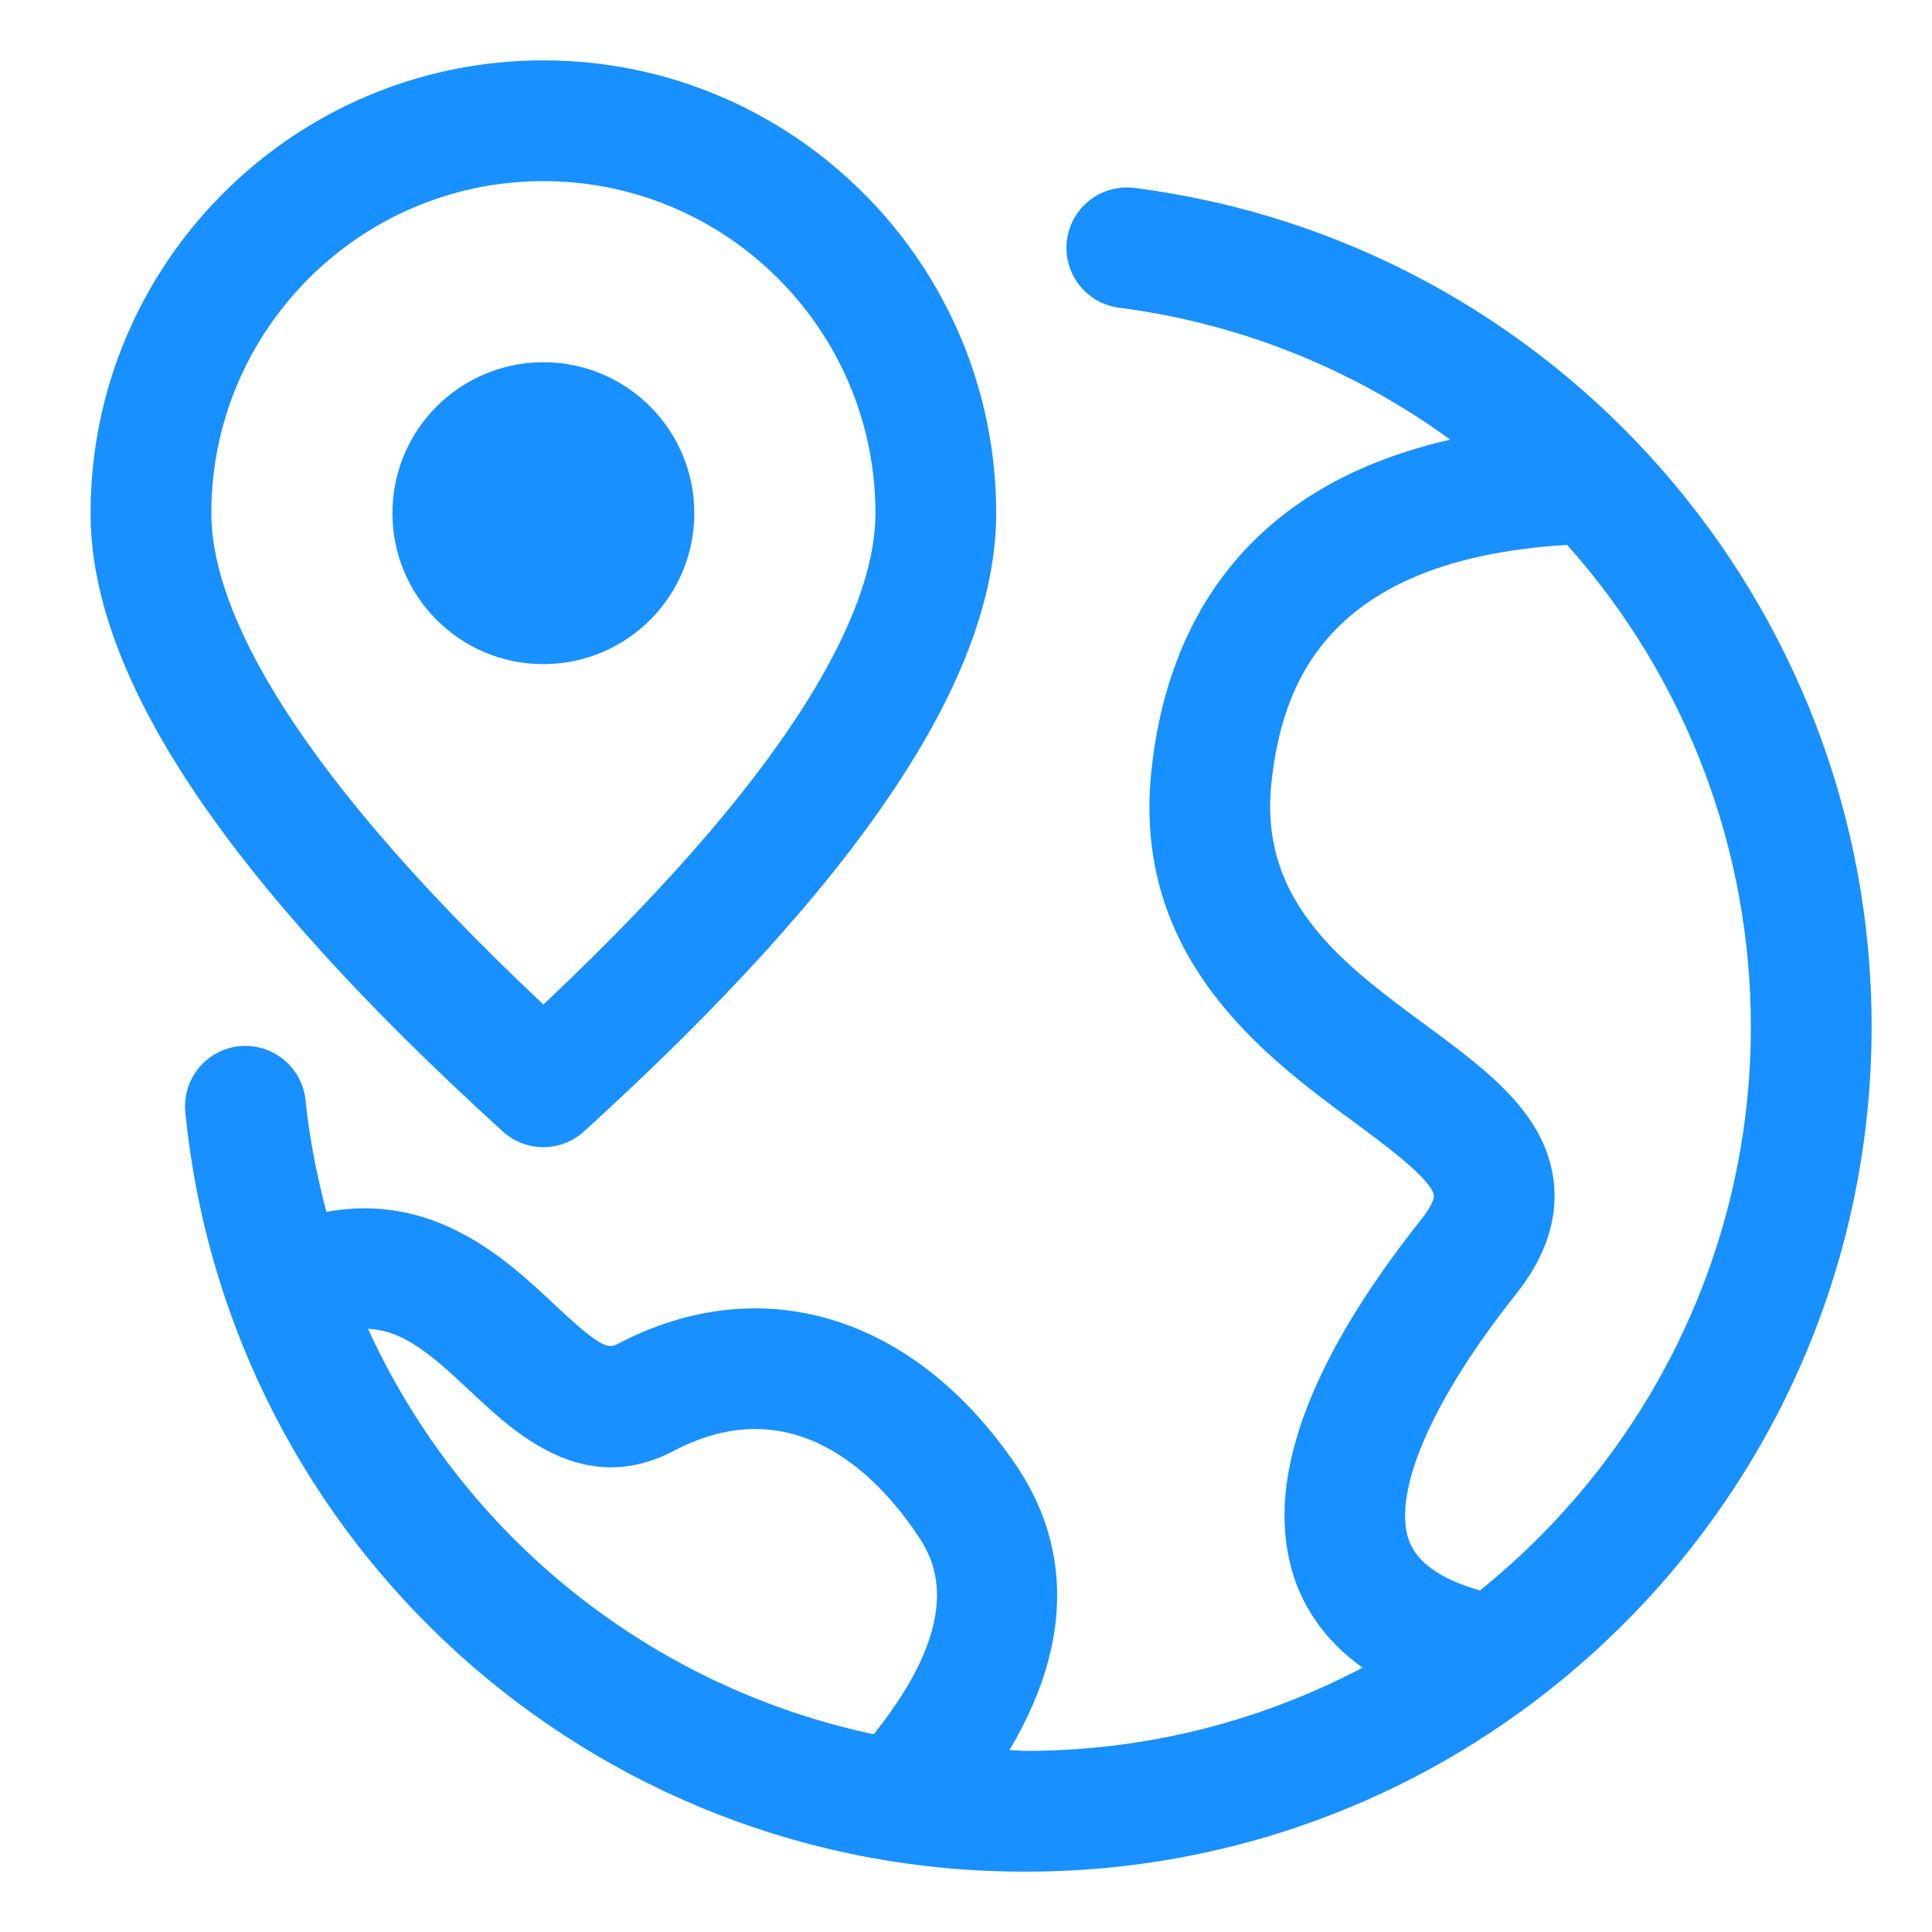
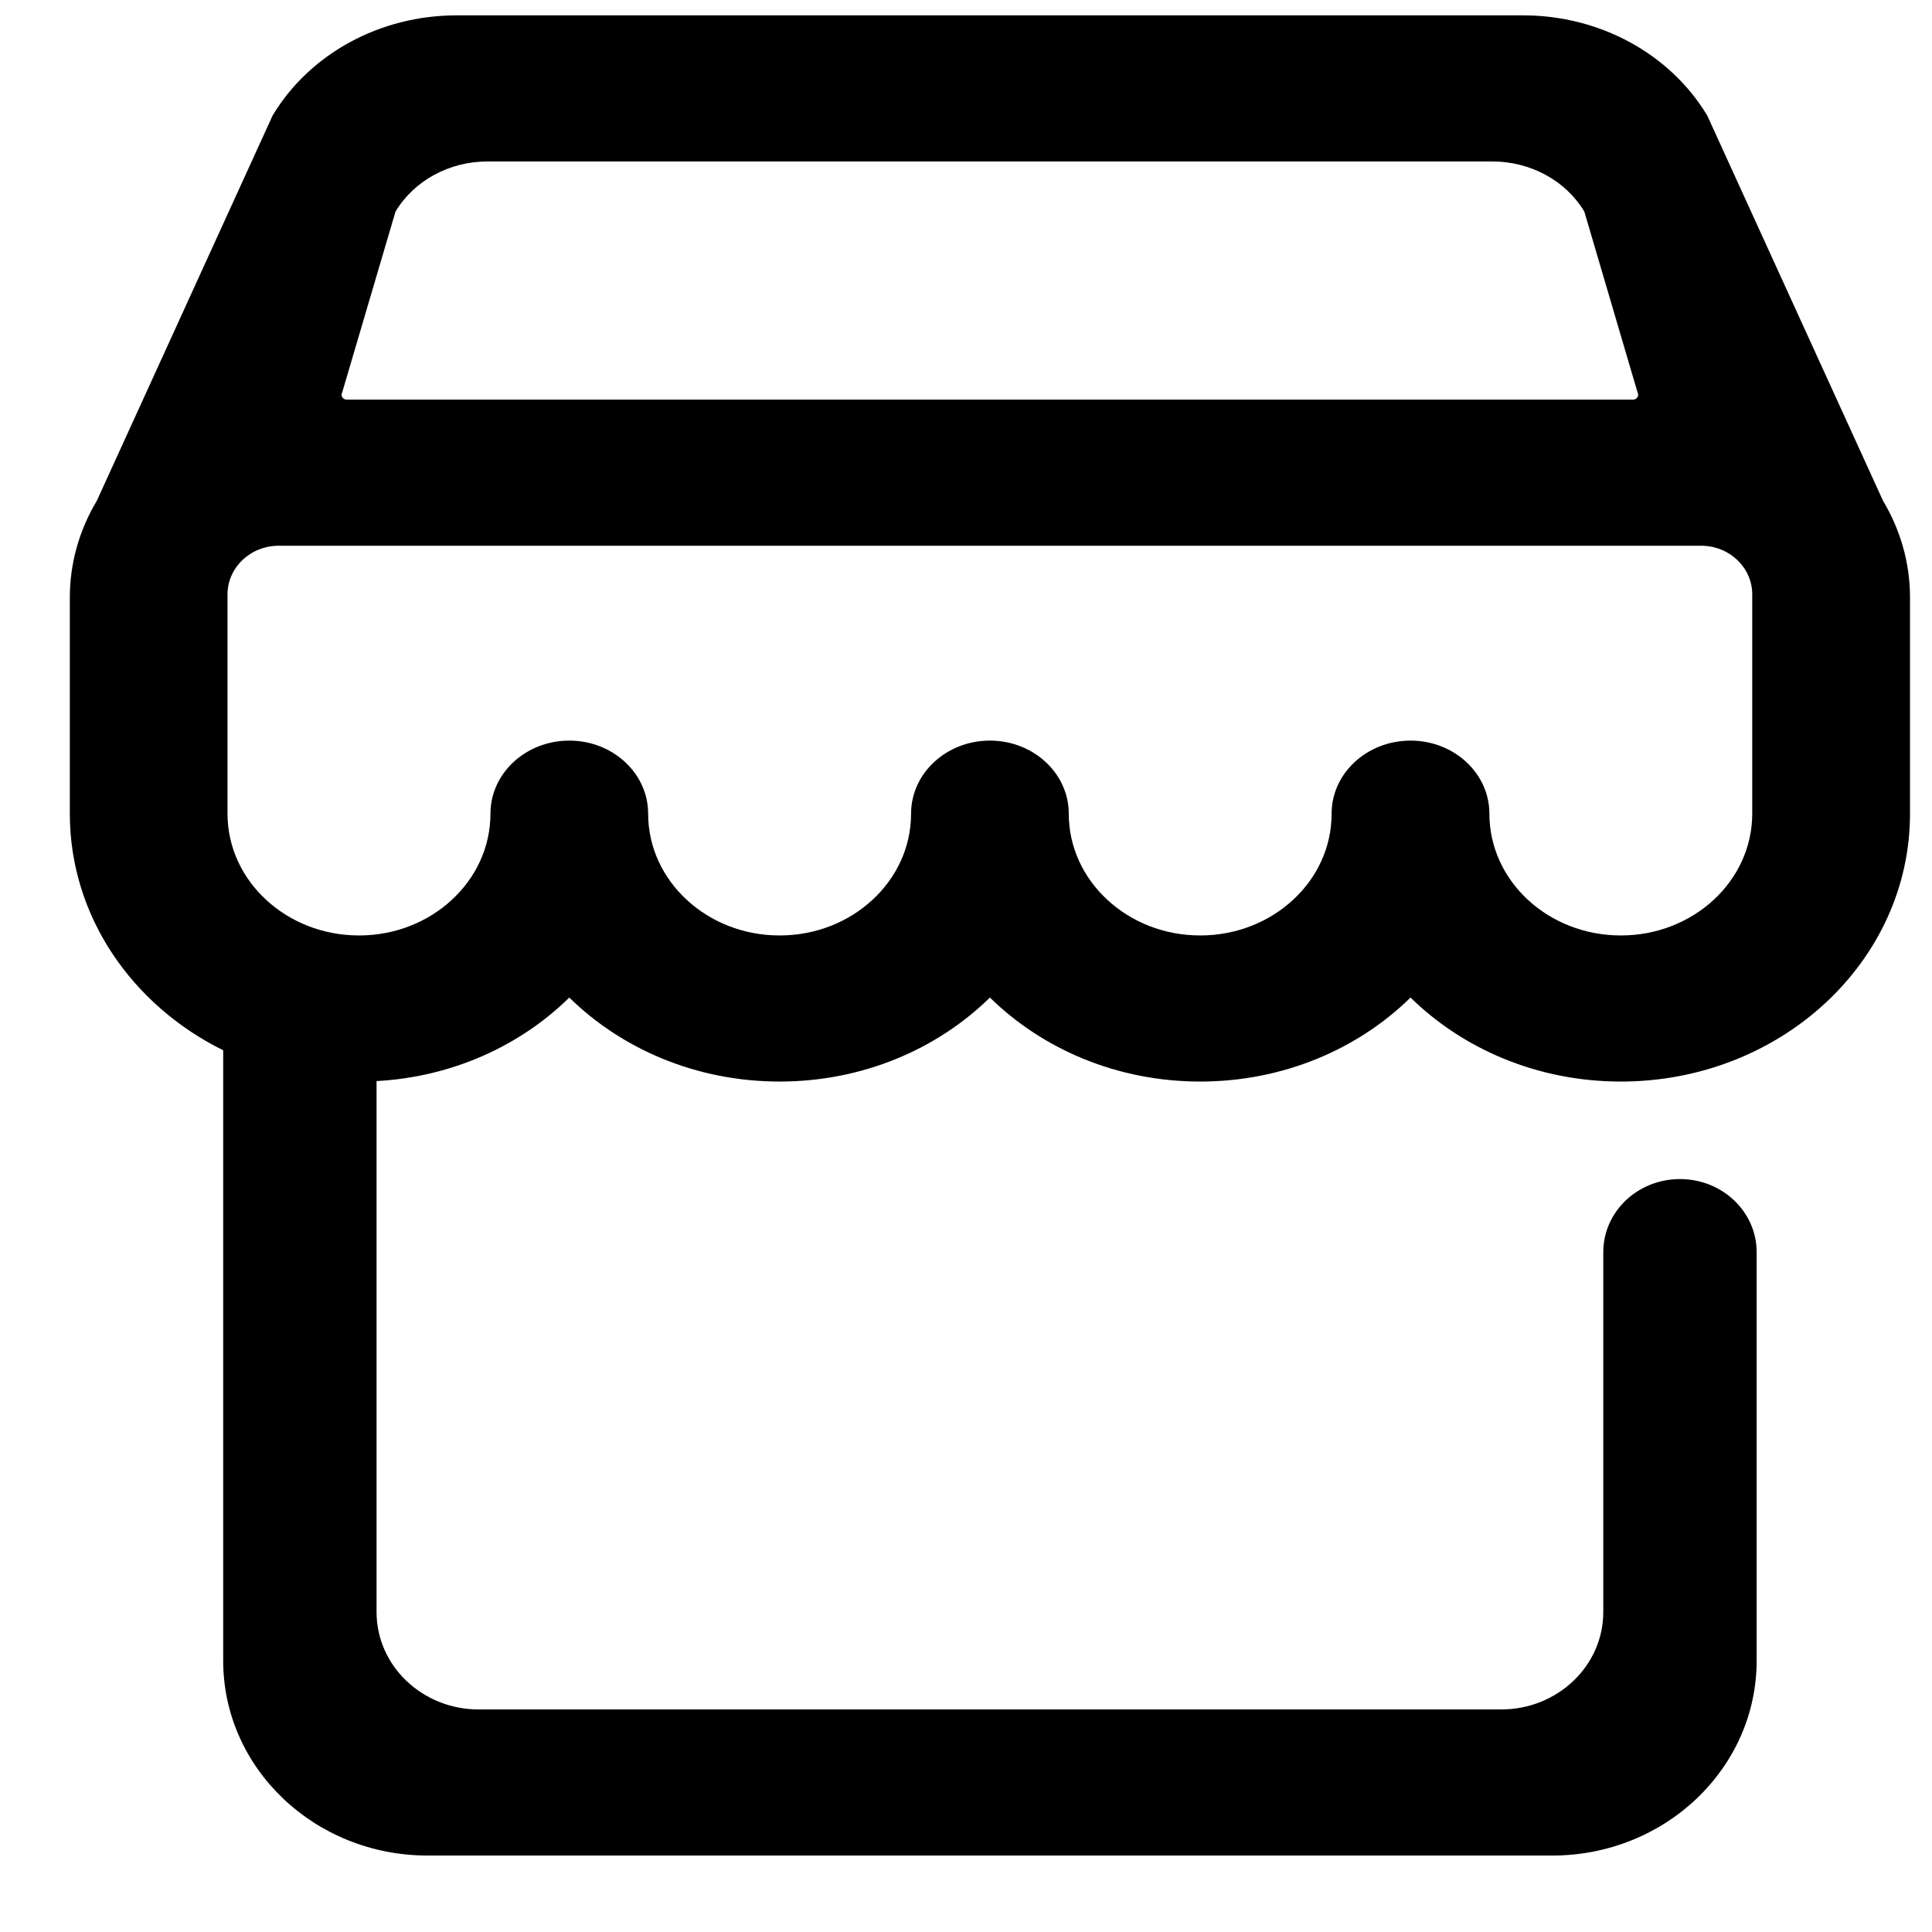
- <svg xmlns="http://www.w3.org/2000/svg" t="1605772241667" class="icon" viewBox="0 0 1024 1024" version="1.1" p-id="9798" width="200" height="200">
-   <path fill="#1890FF" d="M601.024 99.584a32 32 0 0 0-8.064 63.488 380.384 380.384 0 0 1 175.68 69.952C652.896 259.36 617.696 339.072 610.304 408.032c-10.72 99.68 60.224 151.968 107.168 186.56 16.48 12.16 41.376 30.528 42.528 39.104 0.16 1.248-0.992 5.408-6.56 12.416-61.056 76.96-83.808 140.832-67.552 189.952 4.96 14.912 15.296 32.896 36.288 47.84A381.856 381.856 0 0 1 544 928c-3.008 0-5.952-0.352-8.96-0.416 40.096-67.392 25.728-118.304 3.424-151.104-54.08-79.488-134.912-104.128-211.04-64.192-5.28 2.848-9.6 1.696-34.4-21.632-24.448-23.04-63.232-58.944-120.032-48.32-5.024-19.2-8.992-38.88-11.04-59.2a32.128 32.128 0 0 0-35.072-28.64c-17.568 1.792-30.4 17.472-28.64 35.072A446.496 446.496 0 0 0 544 992c247.04 0 448-200.96 448-448 0-225.024-168.064-416.064-390.976-444.416zM195.072 704.32c18.368 0.704 33.12 13.216 54.08 32.928 24 22.624 60.352 56.672 108 31.712 63.328-33.28 107.616 12.992 128.384 43.488 8.128 11.936 28.896 42.592-22.432 106.752a381.856 381.856 0 0 1-268.032-214.88z m589.344 138.656c-20.992-6.016-33.824-15.072-37.824-27.072-8.544-25.76 12.736-74.368 56.928-129.984 15.872-20 22.56-40.416 19.872-60.672-4.736-35.52-35.456-58.176-68-82.144-43.392-32-88.288-65.056-81.504-128.192 5.536-51.264 28.288-118.336 156.704-126.112A383.232 383.232 0 0 1 928 544c0 120.768-56.16 228.544-143.584 298.976z" p-id="9799" />
-   <path fill="#1890FF" d="M266.464 599.68a32 32 0 0 0 43.072 0C456.544 466.016 528 358.816 528 272c0-132.352-107.648-240-240-240S48 139.648 48 272c0 86.816 71.456 194.016 218.464 327.68zM288 96c97.056 0 176 78.944 176 176 0 43.872-31.232 124.128-176 260.416C143.232 396.128 112 315.872 112 272c0-97.056 78.944-176 176-176z" p-id="9800" />
-   <path fill="#1890FF" d="M208 272a80 80 0 1 0 160 0 80 80 0 1 0-160 0z" p-id="9801" />
+ <svg xmlns="http://www.w3.org/2000/svg" width="21px" height="21px">
+   <path fill-rule="evenodd" d="M2.426,11.416 C1.434,10.926 0.759,9.958 0.759,8.844 L0.759,6.494 C0.759,6.126 0.860,5.764 1.052,5.444 L2.963,1.256 C3.366,0.584 4.131,0.167 4.961,0.167 L16.558,0.167 C17.388,0.167 18.153,0.584 18.557,1.256 L20.468,5.444 C20.660,5.764 20.761,6.126 20.761,6.494 L20.761,8.844 C20.761,10.453 19.353,11.756 17.618,11.756 C16.717,11.756 15.905,11.405 15.332,10.843 C14.759,11.405 13.946,11.756 13.046,11.756 C12.145,11.756 11.333,11.405 10.760,10.843 C10.187,11.405 9.375,11.756 8.474,11.756 C7.573,11.756 6.761,11.405 6.188,10.843 C5.656,11.366 4.917,11.706 4.093,11.751 L4.093,17.522 C4.093,18.107 4.590,18.581 5.204,18.581 L16.316,18.581 C16.930,18.581 17.427,18.107 17.427,17.522 L17.427,13.610 C17.427,13.171 17.800,12.816 18.260,12.816 C18.721,12.816 19.094,13.171 19.094,13.610 L19.094,18.051 C19.094,19.221 18.099,20.169 16.872,20.169 L4.648,20.169 C3.421,20.169 2.426,19.221 2.426,18.051 L2.426,11.416 L2.426,11.416 ZM18.491,5.932 L3.029,5.932 C2.722,5.932 2.473,6.169 2.473,6.461 L2.473,8.844 C2.473,9.210 2.633,9.541 2.892,9.780 C3.151,10.020 3.508,10.168 3.902,10.168 C4.297,10.168 4.654,10.020 4.912,9.780 C5.171,9.541 5.331,9.210 5.331,8.844 C5.331,8.406 5.715,8.050 6.188,8.050 C6.661,8.050 7.045,8.406 7.045,8.844 C7.045,9.210 7.205,9.541 7.464,9.780 C7.722,10.020 8.080,10.168 8.474,10.168 C8.868,10.168 9.226,10.020 9.484,9.780 C9.743,9.541 9.903,9.210 9.903,8.844 C9.903,8.406 10.286,8.050 10.760,8.050 C11.233,8.050 11.617,8.406 11.617,8.844 C11.617,9.210 11.777,9.541 12.036,9.780 C12.294,10.020 12.651,10.168 13.046,10.168 C13.440,10.168 13.797,10.020 14.056,9.780 C14.315,9.541 14.474,9.210 14.474,8.844 C14.474,8.406 14.858,8.050 15.332,8.050 C15.805,8.050 16.189,8.406 16.189,8.844 C16.189,9.210 16.349,9.541 16.607,9.780 C16.866,10.020 17.223,10.168 17.618,10.168 C18.012,10.168 18.369,10.020 18.628,9.780 C18.886,9.541 19.046,9.210 19.046,8.844 L19.046,6.461 C19.046,6.169 18.798,5.932 18.491,5.932 L18.491,5.932 ZM5.331,5.932 L7.045,5.932 L5.331,5.932 ZM11.617,5.932 L9.903,5.932 L11.617,5.932 ZM16.189,5.932 L14.474,5.932 L16.189,5.932 ZM17.799,4.264 L17.221,2.300 C17.020,1.964 16.637,1.755 16.222,1.755 L5.298,1.755 C4.883,1.755 4.500,1.964 4.299,2.300 L3.720,4.264 C3.710,4.281 3.710,4.301 3.720,4.317 C3.730,4.333 3.749,4.344 3.768,4.344 L17.751,4.344 C17.771,4.344 17.789,4.333 17.799,4.317 C17.809,4.301 17.809,4.281 17.799,4.264 L17.799,4.264 Z" />
</svg>
